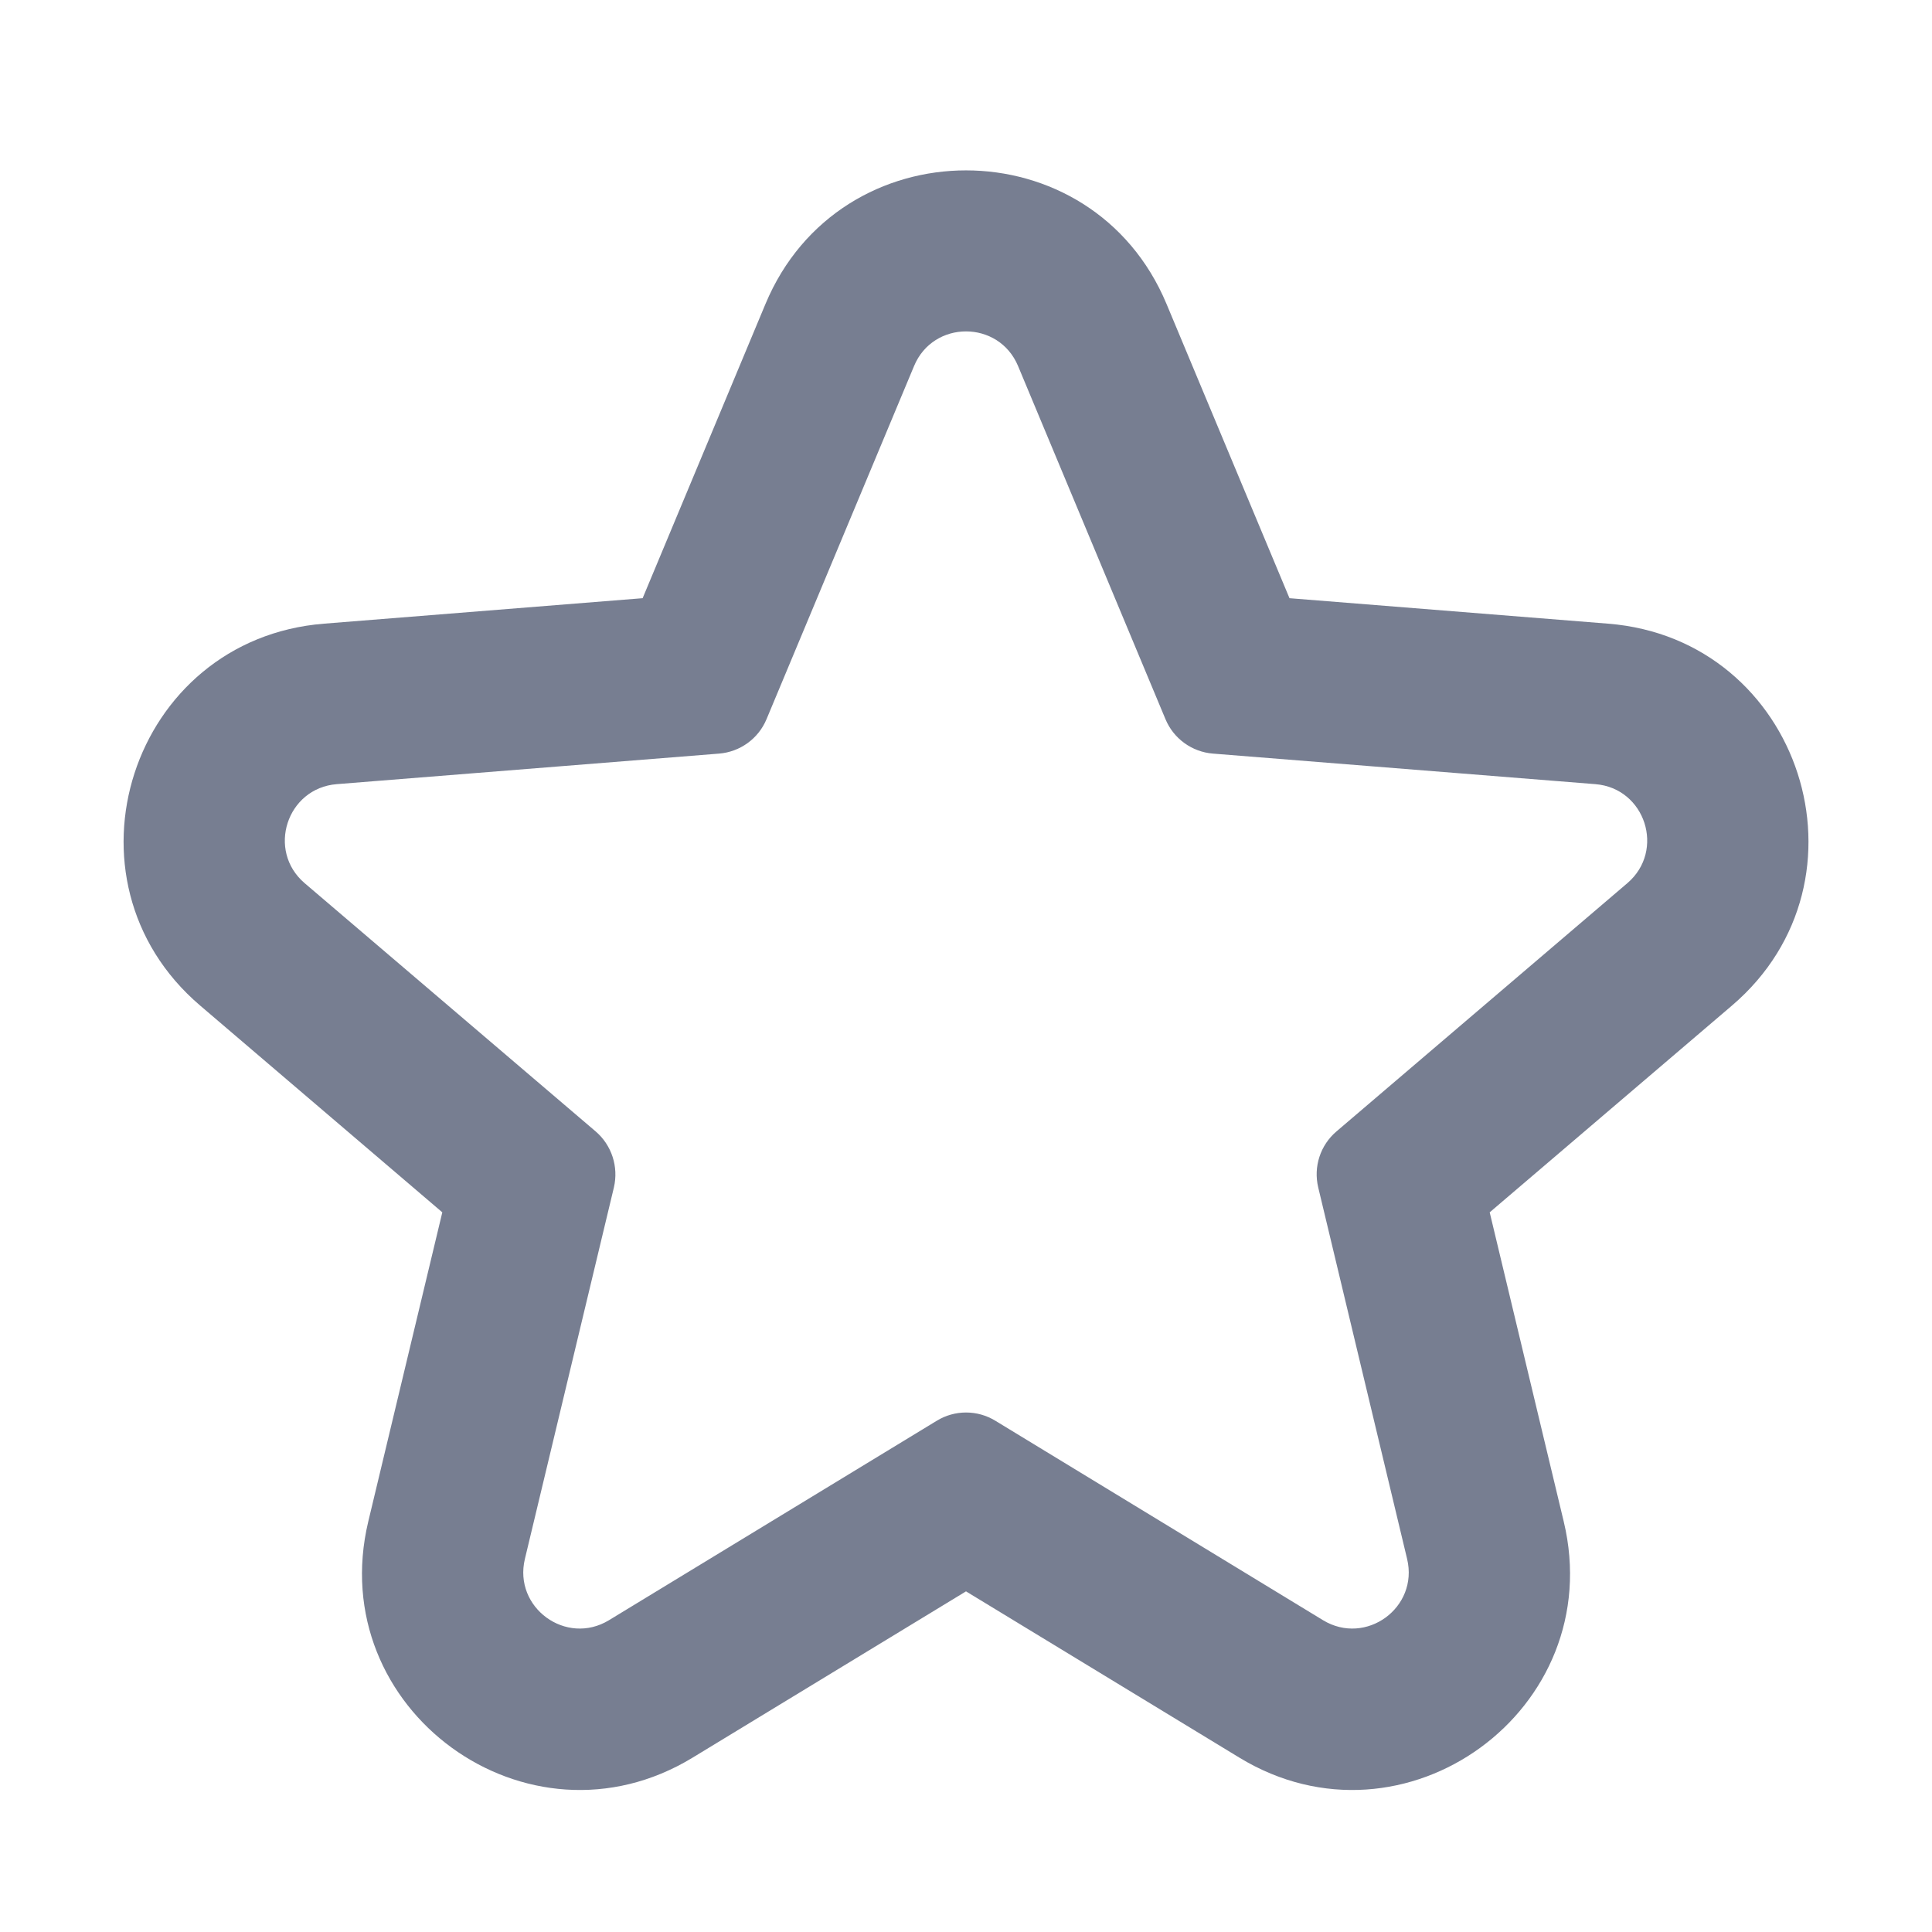
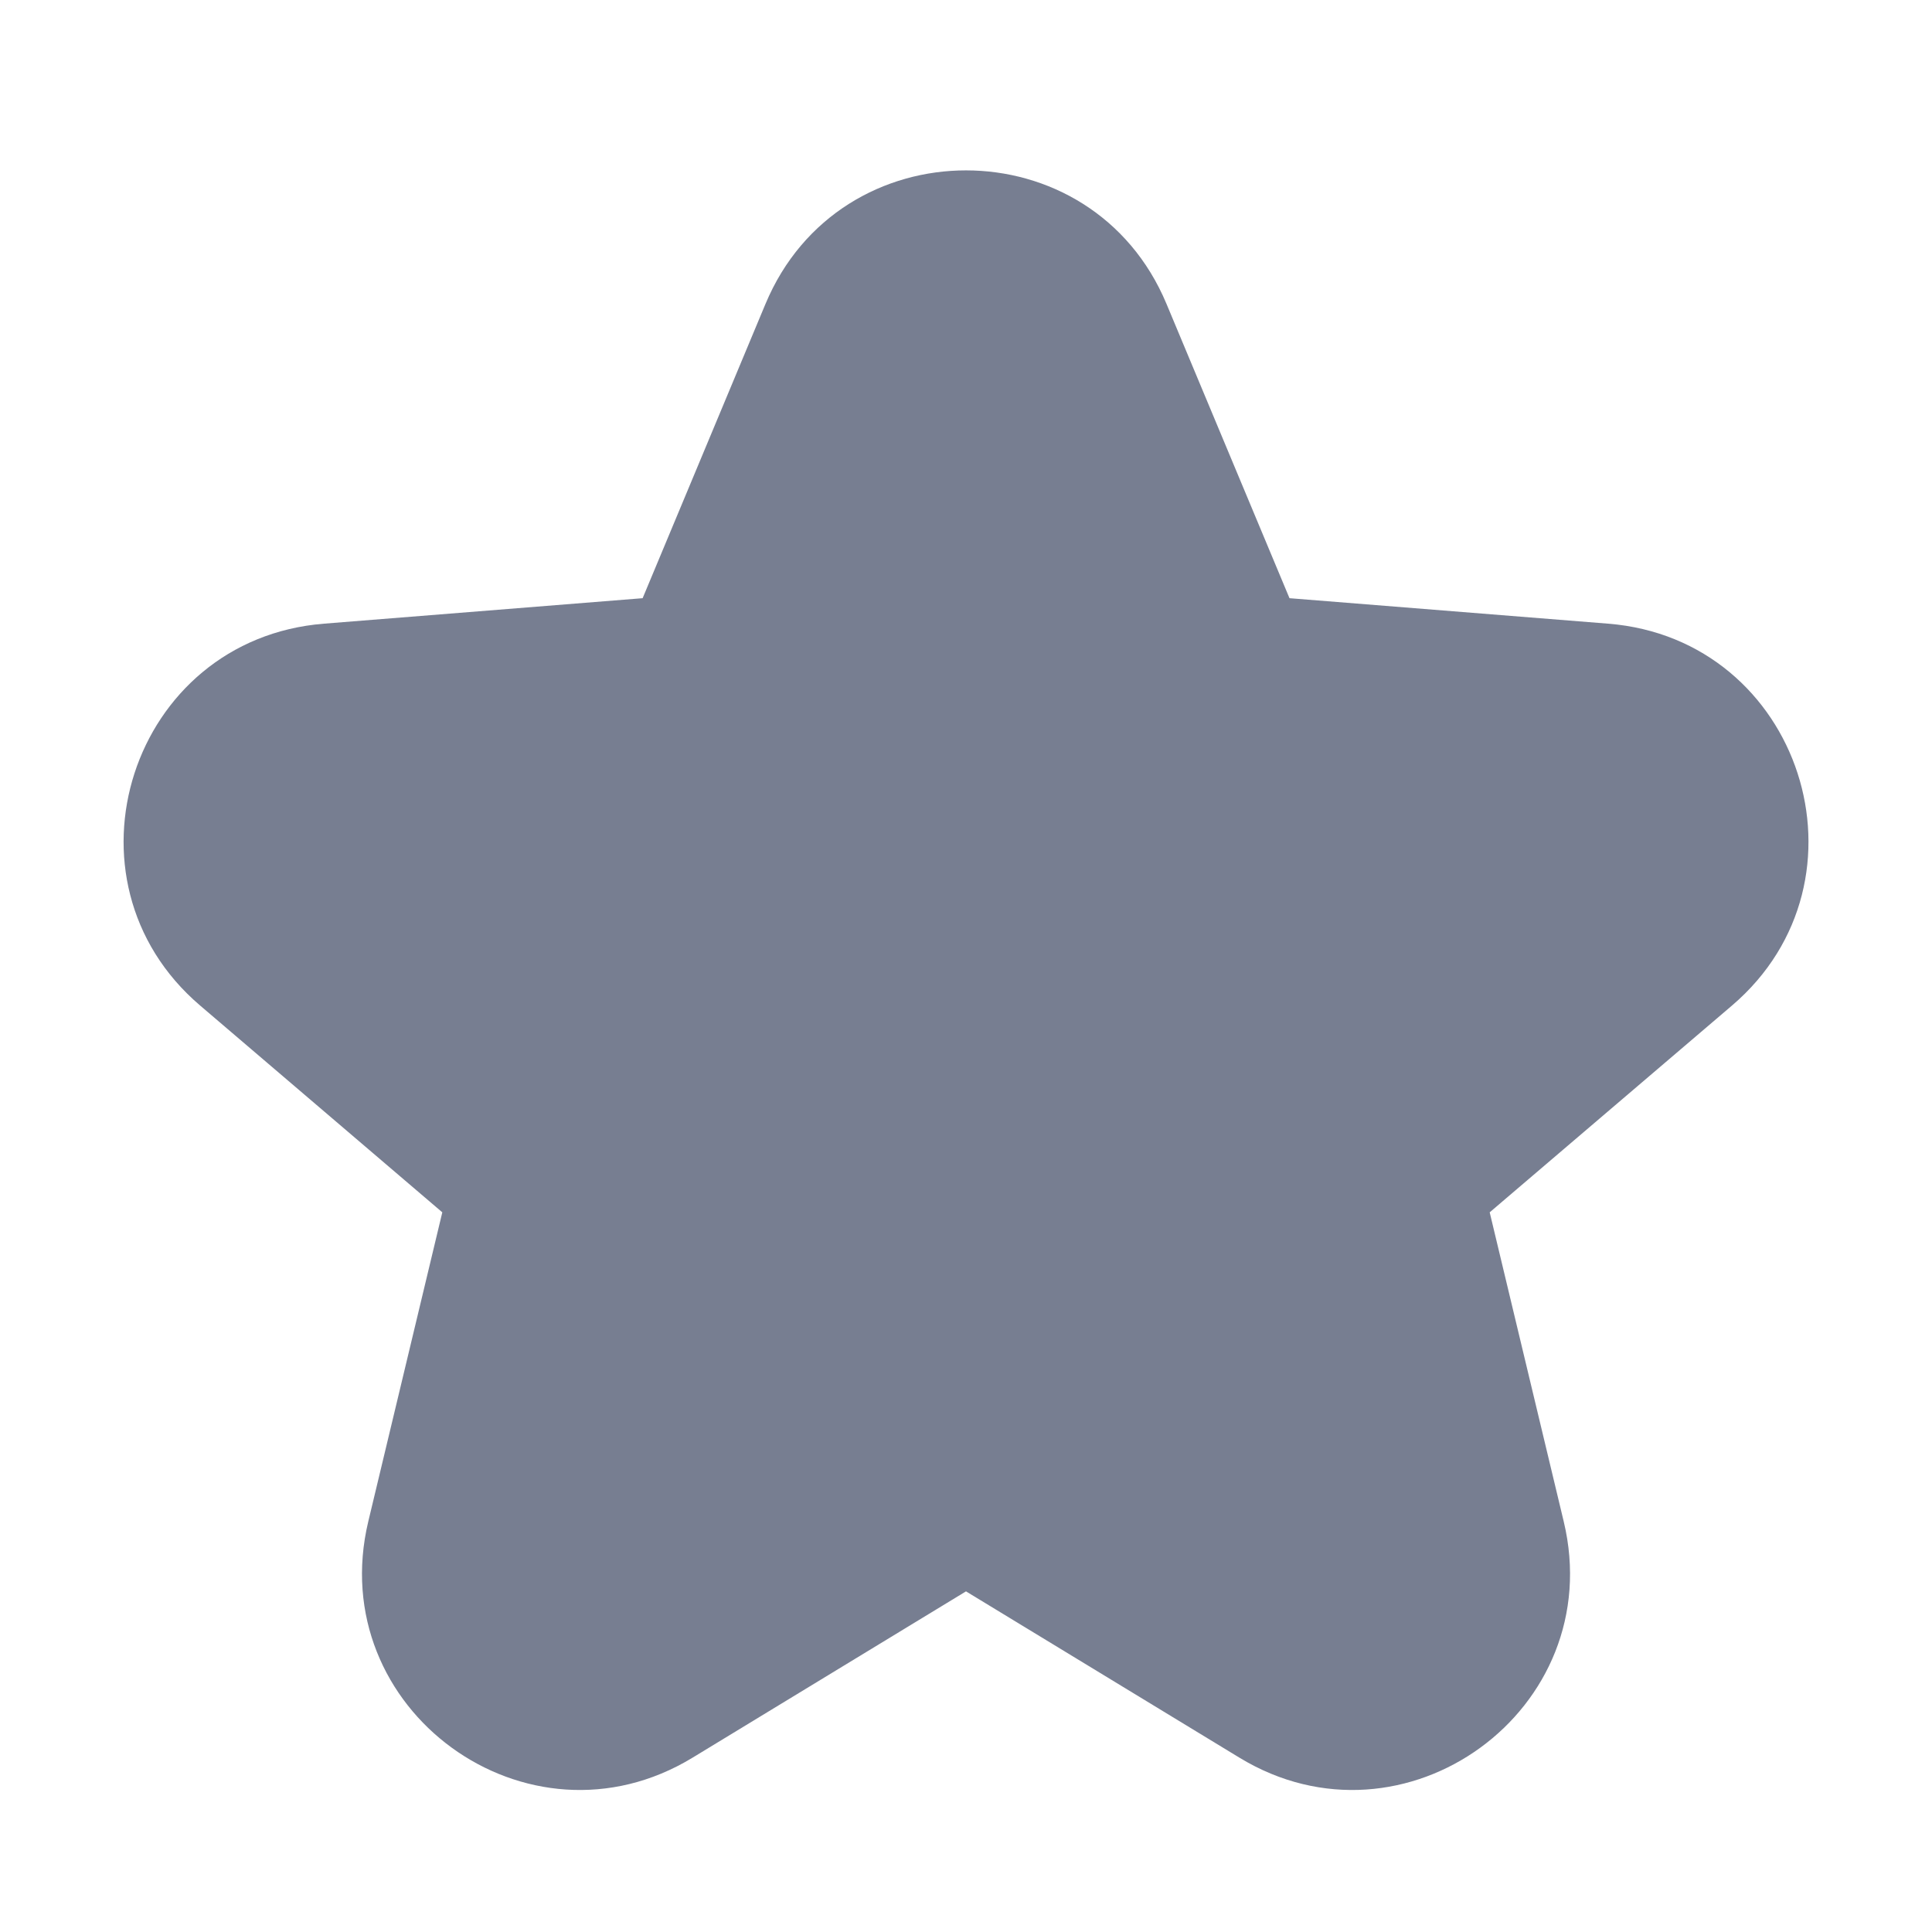
<svg xmlns="http://www.w3.org/2000/svg" width="16" height="16" viewBox="0 0 16 16" fill="none">
-   <path fill-rule="evenodd" clip-rule="evenodd" d="M6.348 5.956C6.281 6.117 6.129 6.227 5.955 6.241L2.789 6.494C2.375 6.527 2.207 7.044 2.523 7.314L4.933 9.37C5.066 9.484 5.124 9.663 5.084 9.834L4.347 12.91C4.25 13.314 4.689 13.633 5.043 13.418L7.758 11.766C7.907 11.675 8.094 11.675 8.243 11.766L10.957 13.418C11.312 13.633 11.75 13.314 11.653 12.91L10.917 9.834C10.876 9.663 10.934 9.484 11.068 9.37L13.477 7.314C13.793 7.044 13.626 6.527 13.212 6.494L10.045 6.241C9.871 6.227 9.719 6.117 9.652 5.956L8.431 3.031C8.271 2.649 7.729 2.649 7.57 3.031L6.348 5.956ZM10.679 4.954L9.661 2.518C9.045 1.042 6.955 1.042 6.339 2.518L5.322 4.954L2.683 5.165C1.085 5.292 0.438 7.288 1.658 8.328L3.663 10.04L3.05 12.6C2.678 14.156 4.369 15.388 5.736 14.556L8 13.179L10.264 14.556C11.631 15.388 13.323 14.156 12.95 12.6L12.337 10.04L14.343 8.328C15.562 7.288 14.916 5.292 13.318 5.165L10.679 4.954Z" fill="#777E91" />
+   <path fillRule="evenodd" clipRule="evenodd" d="M6.348 5.956C6.281 6.117 6.129 6.227 5.955 6.241L2.789 6.494C2.375 6.527 2.207 7.044 2.523 7.314L4.933 9.37C5.066 9.484 5.124 9.663 5.084 9.834L4.347 12.91C4.25 13.314 4.689 13.633 5.043 13.418L7.758 11.766C7.907 11.675 8.094 11.675 8.243 11.766L10.957 13.418C11.312 13.633 11.75 13.314 11.653 12.91L10.917 9.834C10.876 9.663 10.934 9.484 11.068 9.37L13.477 7.314C13.793 7.044 13.626 6.527 13.212 6.494L10.045 6.241C9.871 6.227 9.719 6.117 9.652 5.956L8.431 3.031C8.271 2.649 7.729 2.649 7.57 3.031L6.348 5.956ZM10.679 4.954L9.661 2.518C9.045 1.042 6.955 1.042 6.339 2.518L5.322 4.954L2.683 5.165C1.085 5.292 0.438 7.288 1.658 8.328L3.663 10.04L3.05 12.6C2.678 14.156 4.369 15.388 5.736 14.556L8 13.179L10.264 14.556C11.631 15.388 13.323 14.156 12.95 12.6L12.337 10.04L14.343 8.328C15.562 7.288 14.916 5.292 13.318 5.165L10.679 4.954Z" fill="#777E91" />
</svg>
